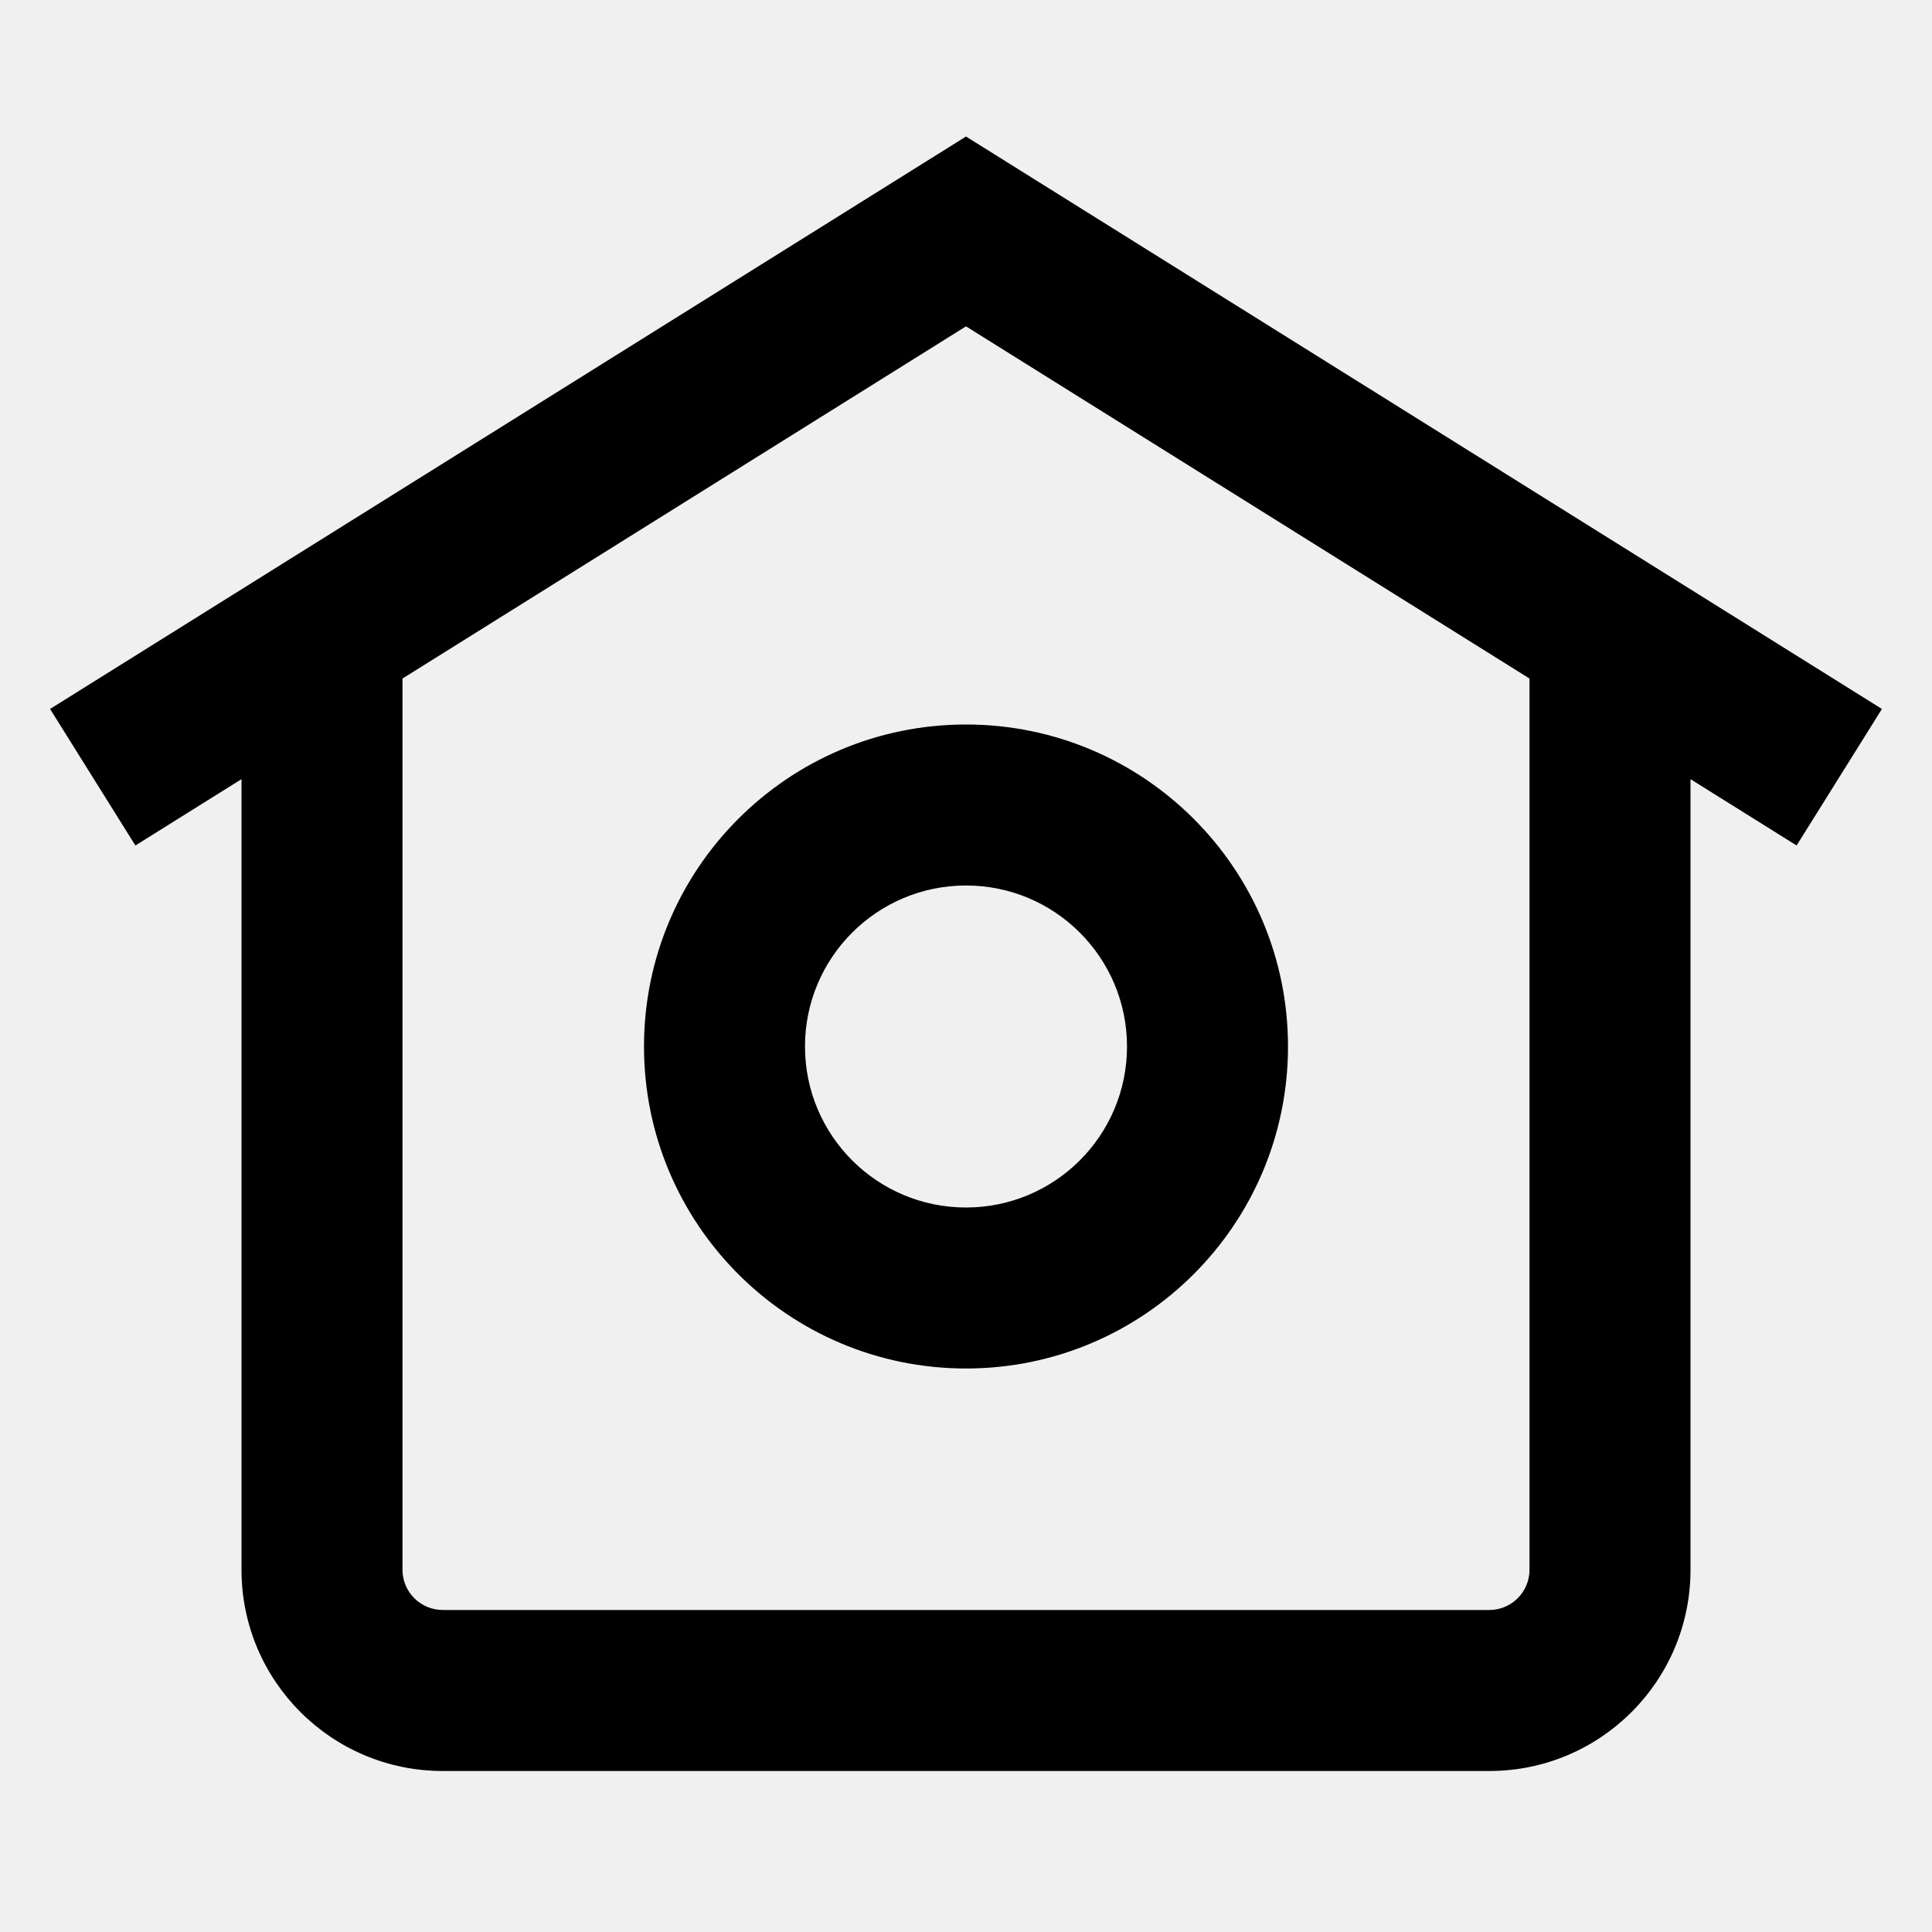
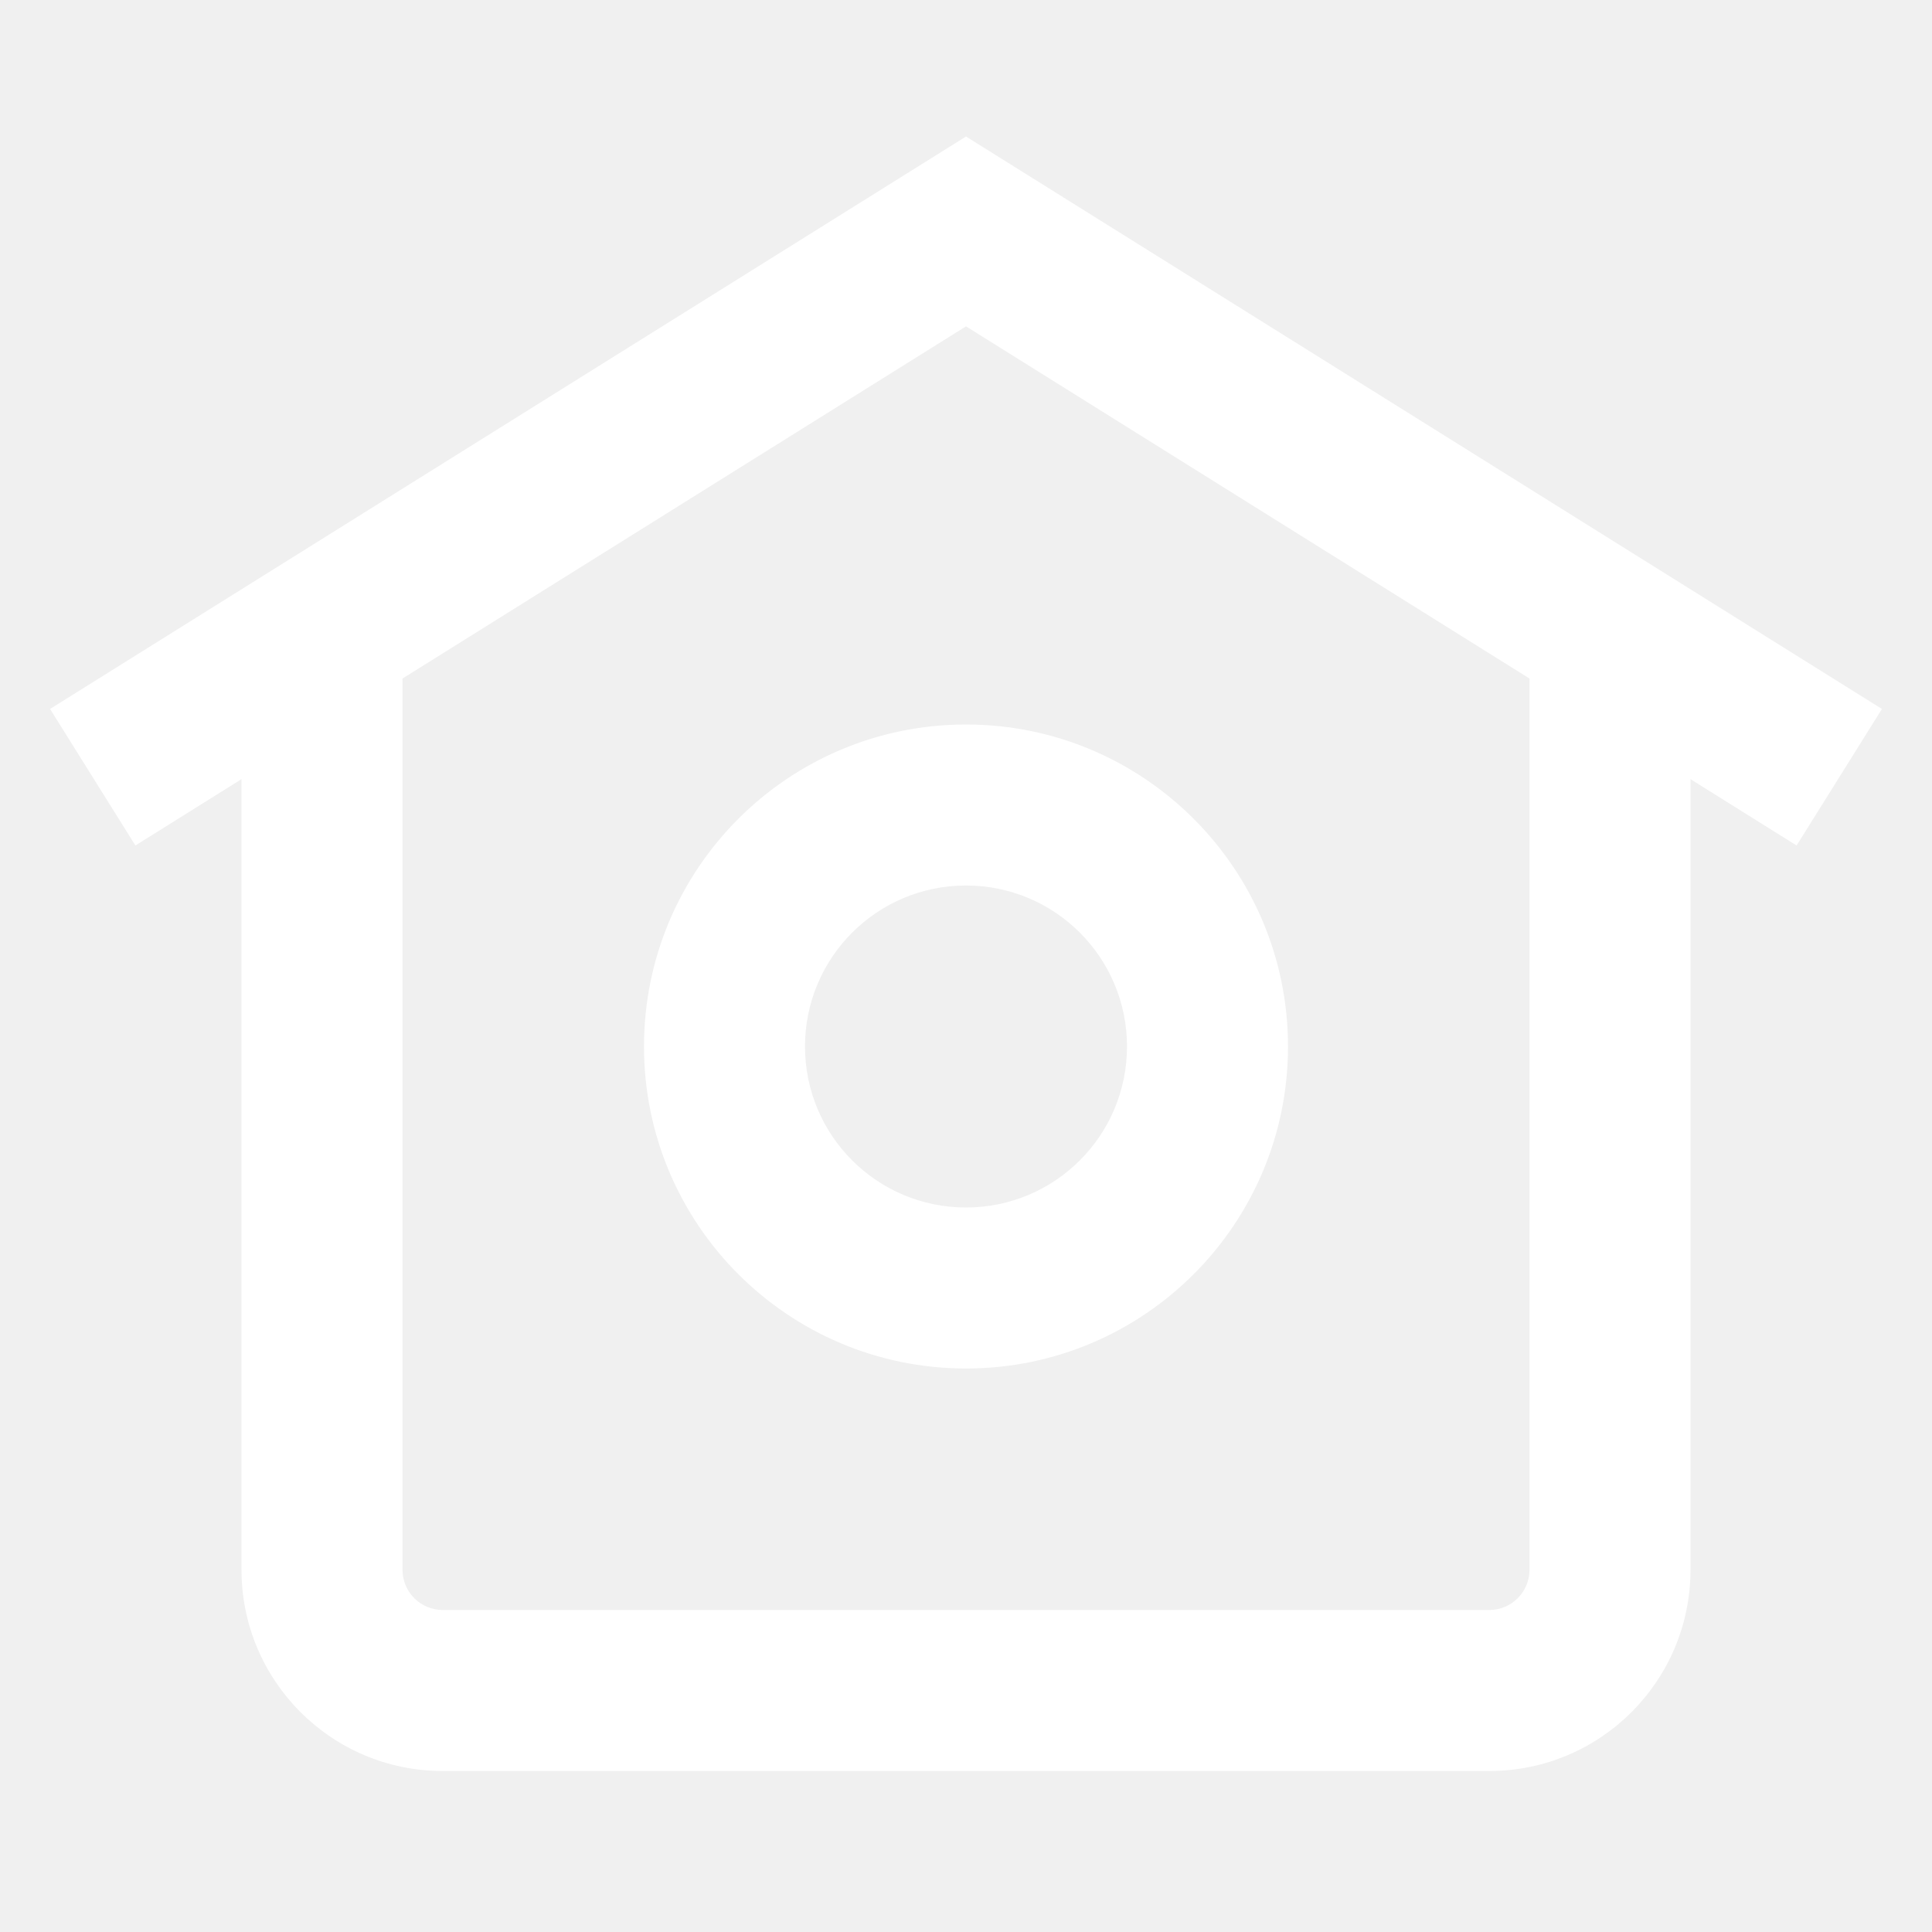
<svg xmlns="http://www.w3.org/2000/svg" viewBox="0 0 24 24" aria-hidden="true" class="r-1nao33i r-4qtqp9 r-yyyyoo r-lwhw9o r-dnmrzs r-bnwqim r-1plcrui r-lrvibr r-cnnz9e">
  <g>
-     <path d="M12 9c-2.209 0-4 1.791-4 4s1.791 4 4 4 4-1.791 4-4-1.791-4-4-4zm0 6c-1.105 0-2-.895-2-2s.895-2 2-2 2 .895 2 2-.895 2-2 2zm0-13.304L.622 8.807l1.06 1.696L3 9.679V19.5C3 20.881 4.119 22 5.5 22h13c1.381 0 2.5-1.119 2.5-2.5V9.679l1.318.824 1.06-1.696L12 1.696zM19 19.5c0 .276-.224.5-.5.5h-13c-.276 0-.5-.224-.5-.5V8.429l7-4.375 7 4.375V19.5z" />
+     <path d="M12 9c-2.209 0-4 1.791-4 4s1.791 4 4 4 4-1.791 4-4-1.791-4-4-4zm0 6c-1.105 0-2-.895-2-2s.895-2 2-2 2 .895 2 2-.895 2-2 2zm0-13.304L.622 8.807l1.06 1.696L3 9.679V19.5C3 20.881 4.119 22 5.5 22h13c1.381 0 2.5-1.119 2.5-2.5V9.679l1.318.824 1.06-1.696L12 1.696zM19 19.5c0 .276-.224.5-.5.5h-13c-.276 0-.5-.224-.5-.5V8.429l7-4.375 7 4.375V19.5z" fill="white" />
  </g>
</svg>
